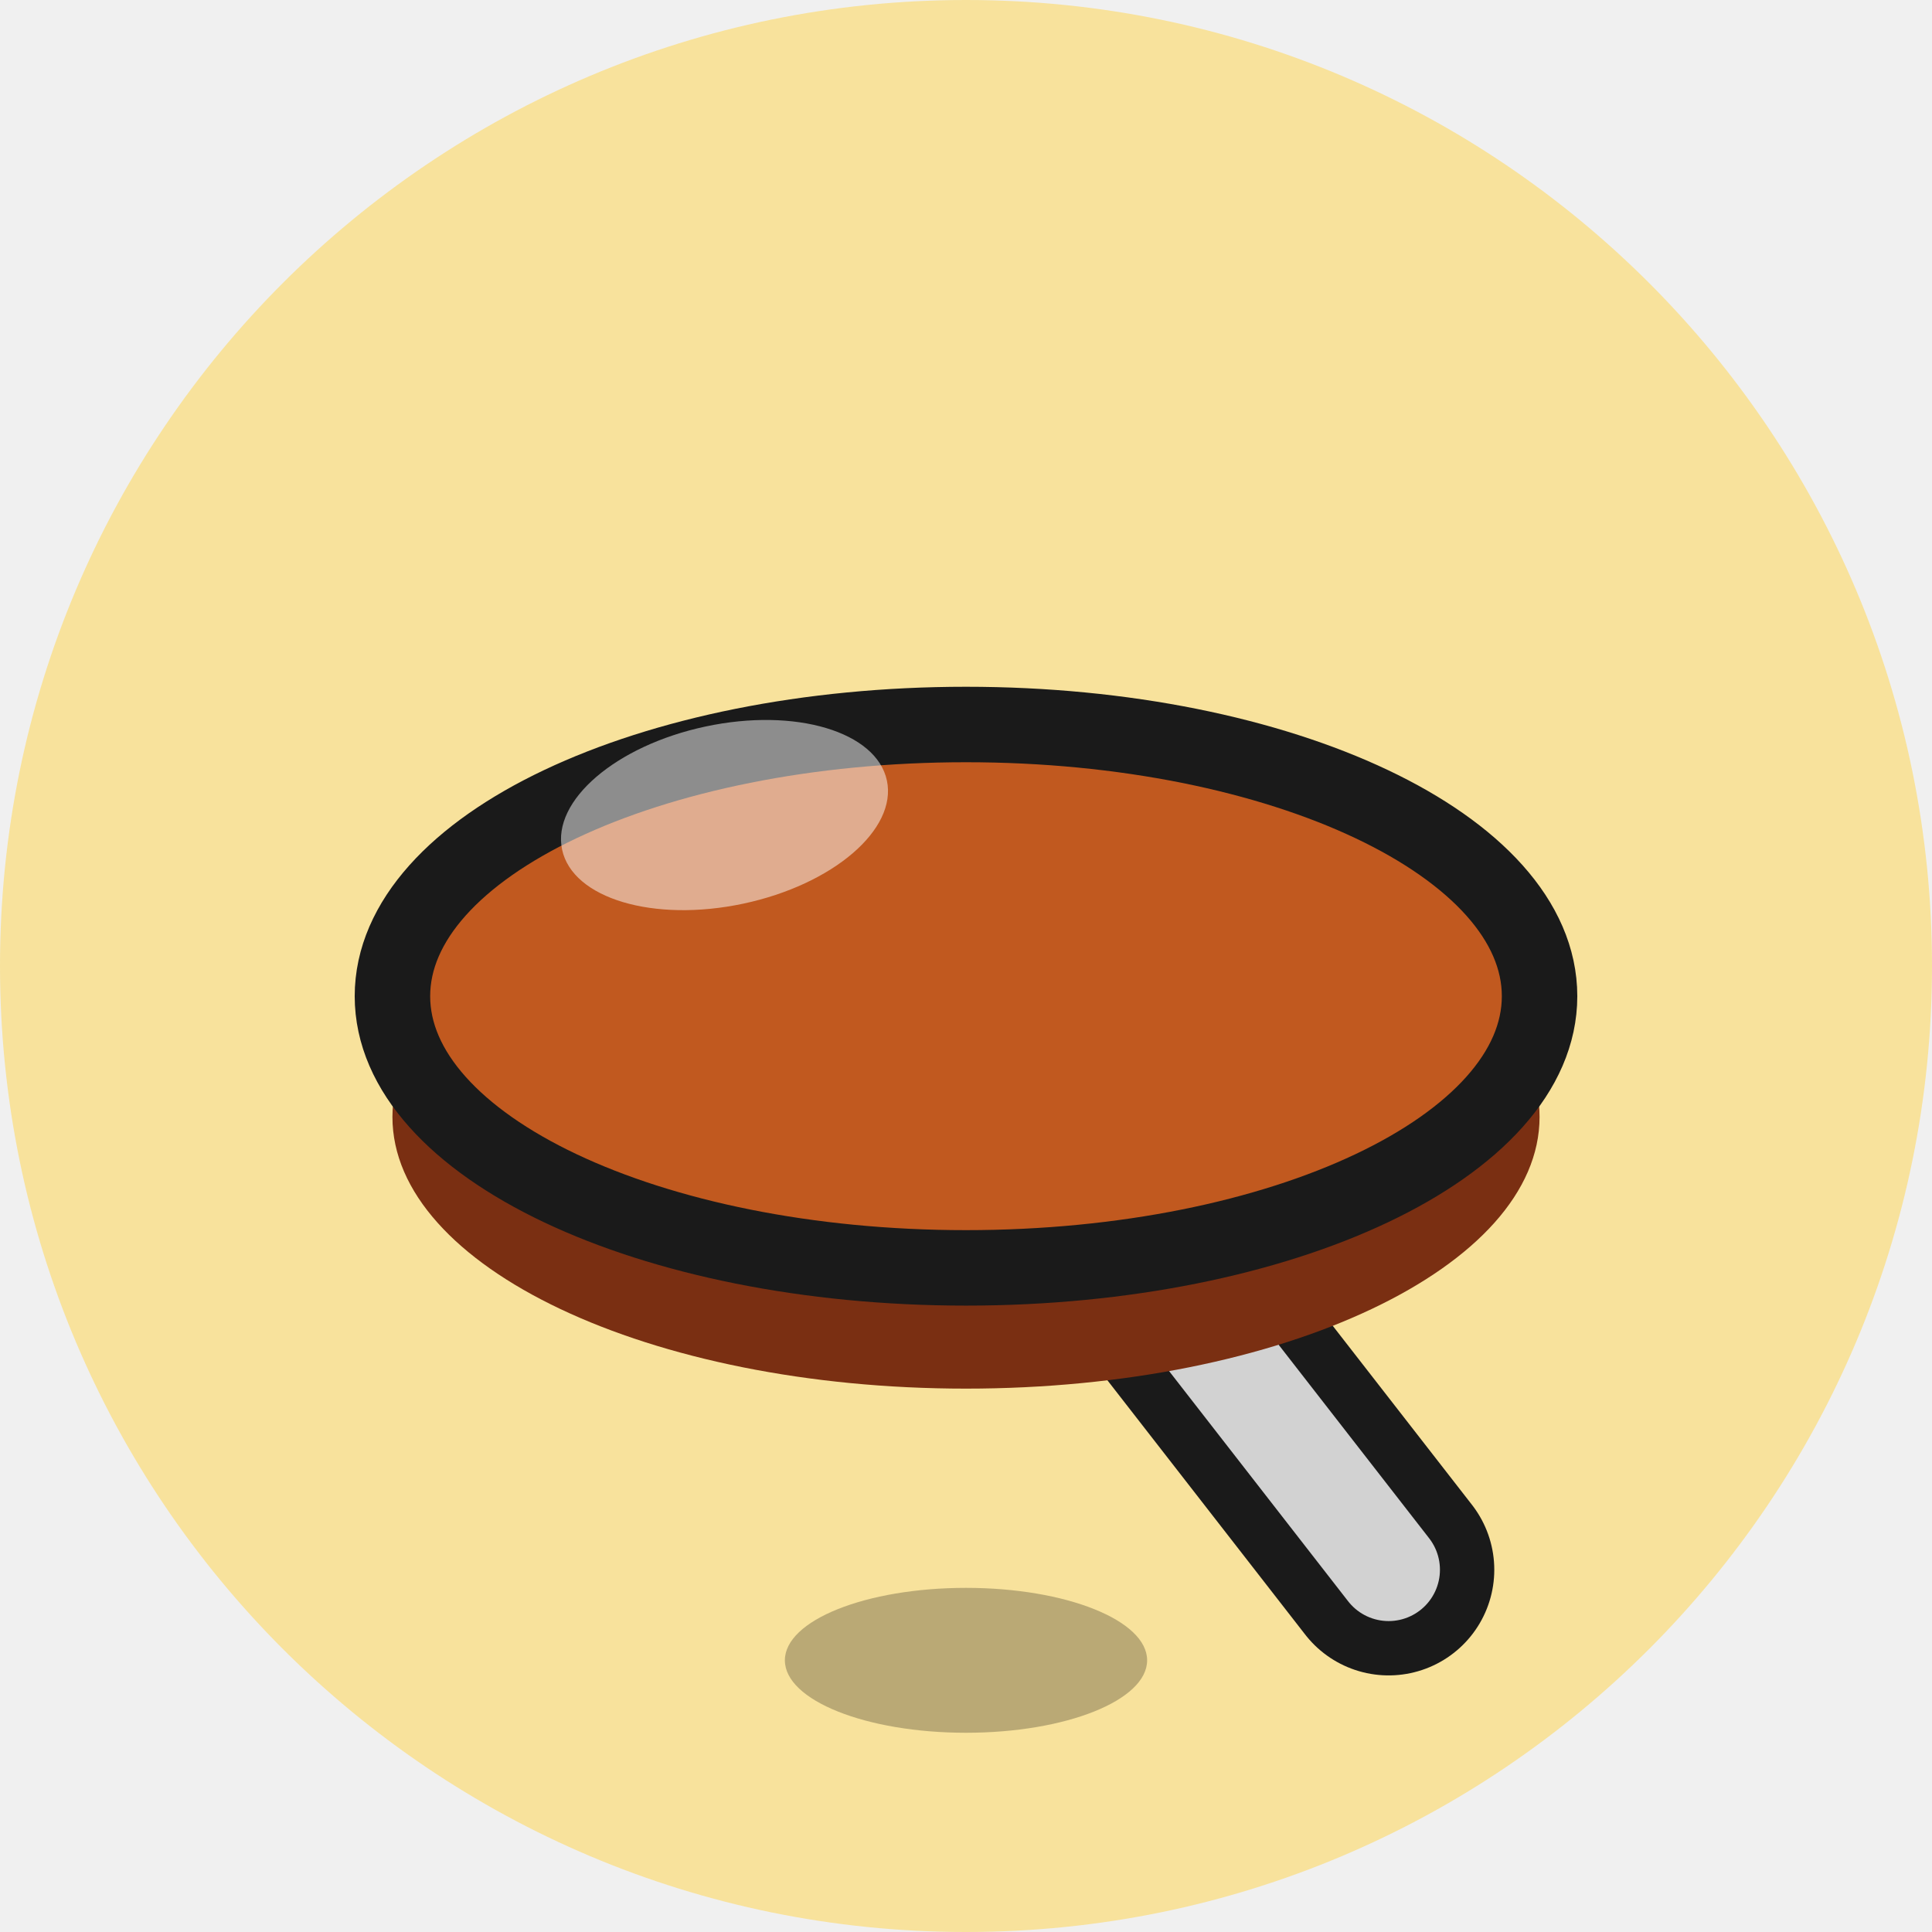
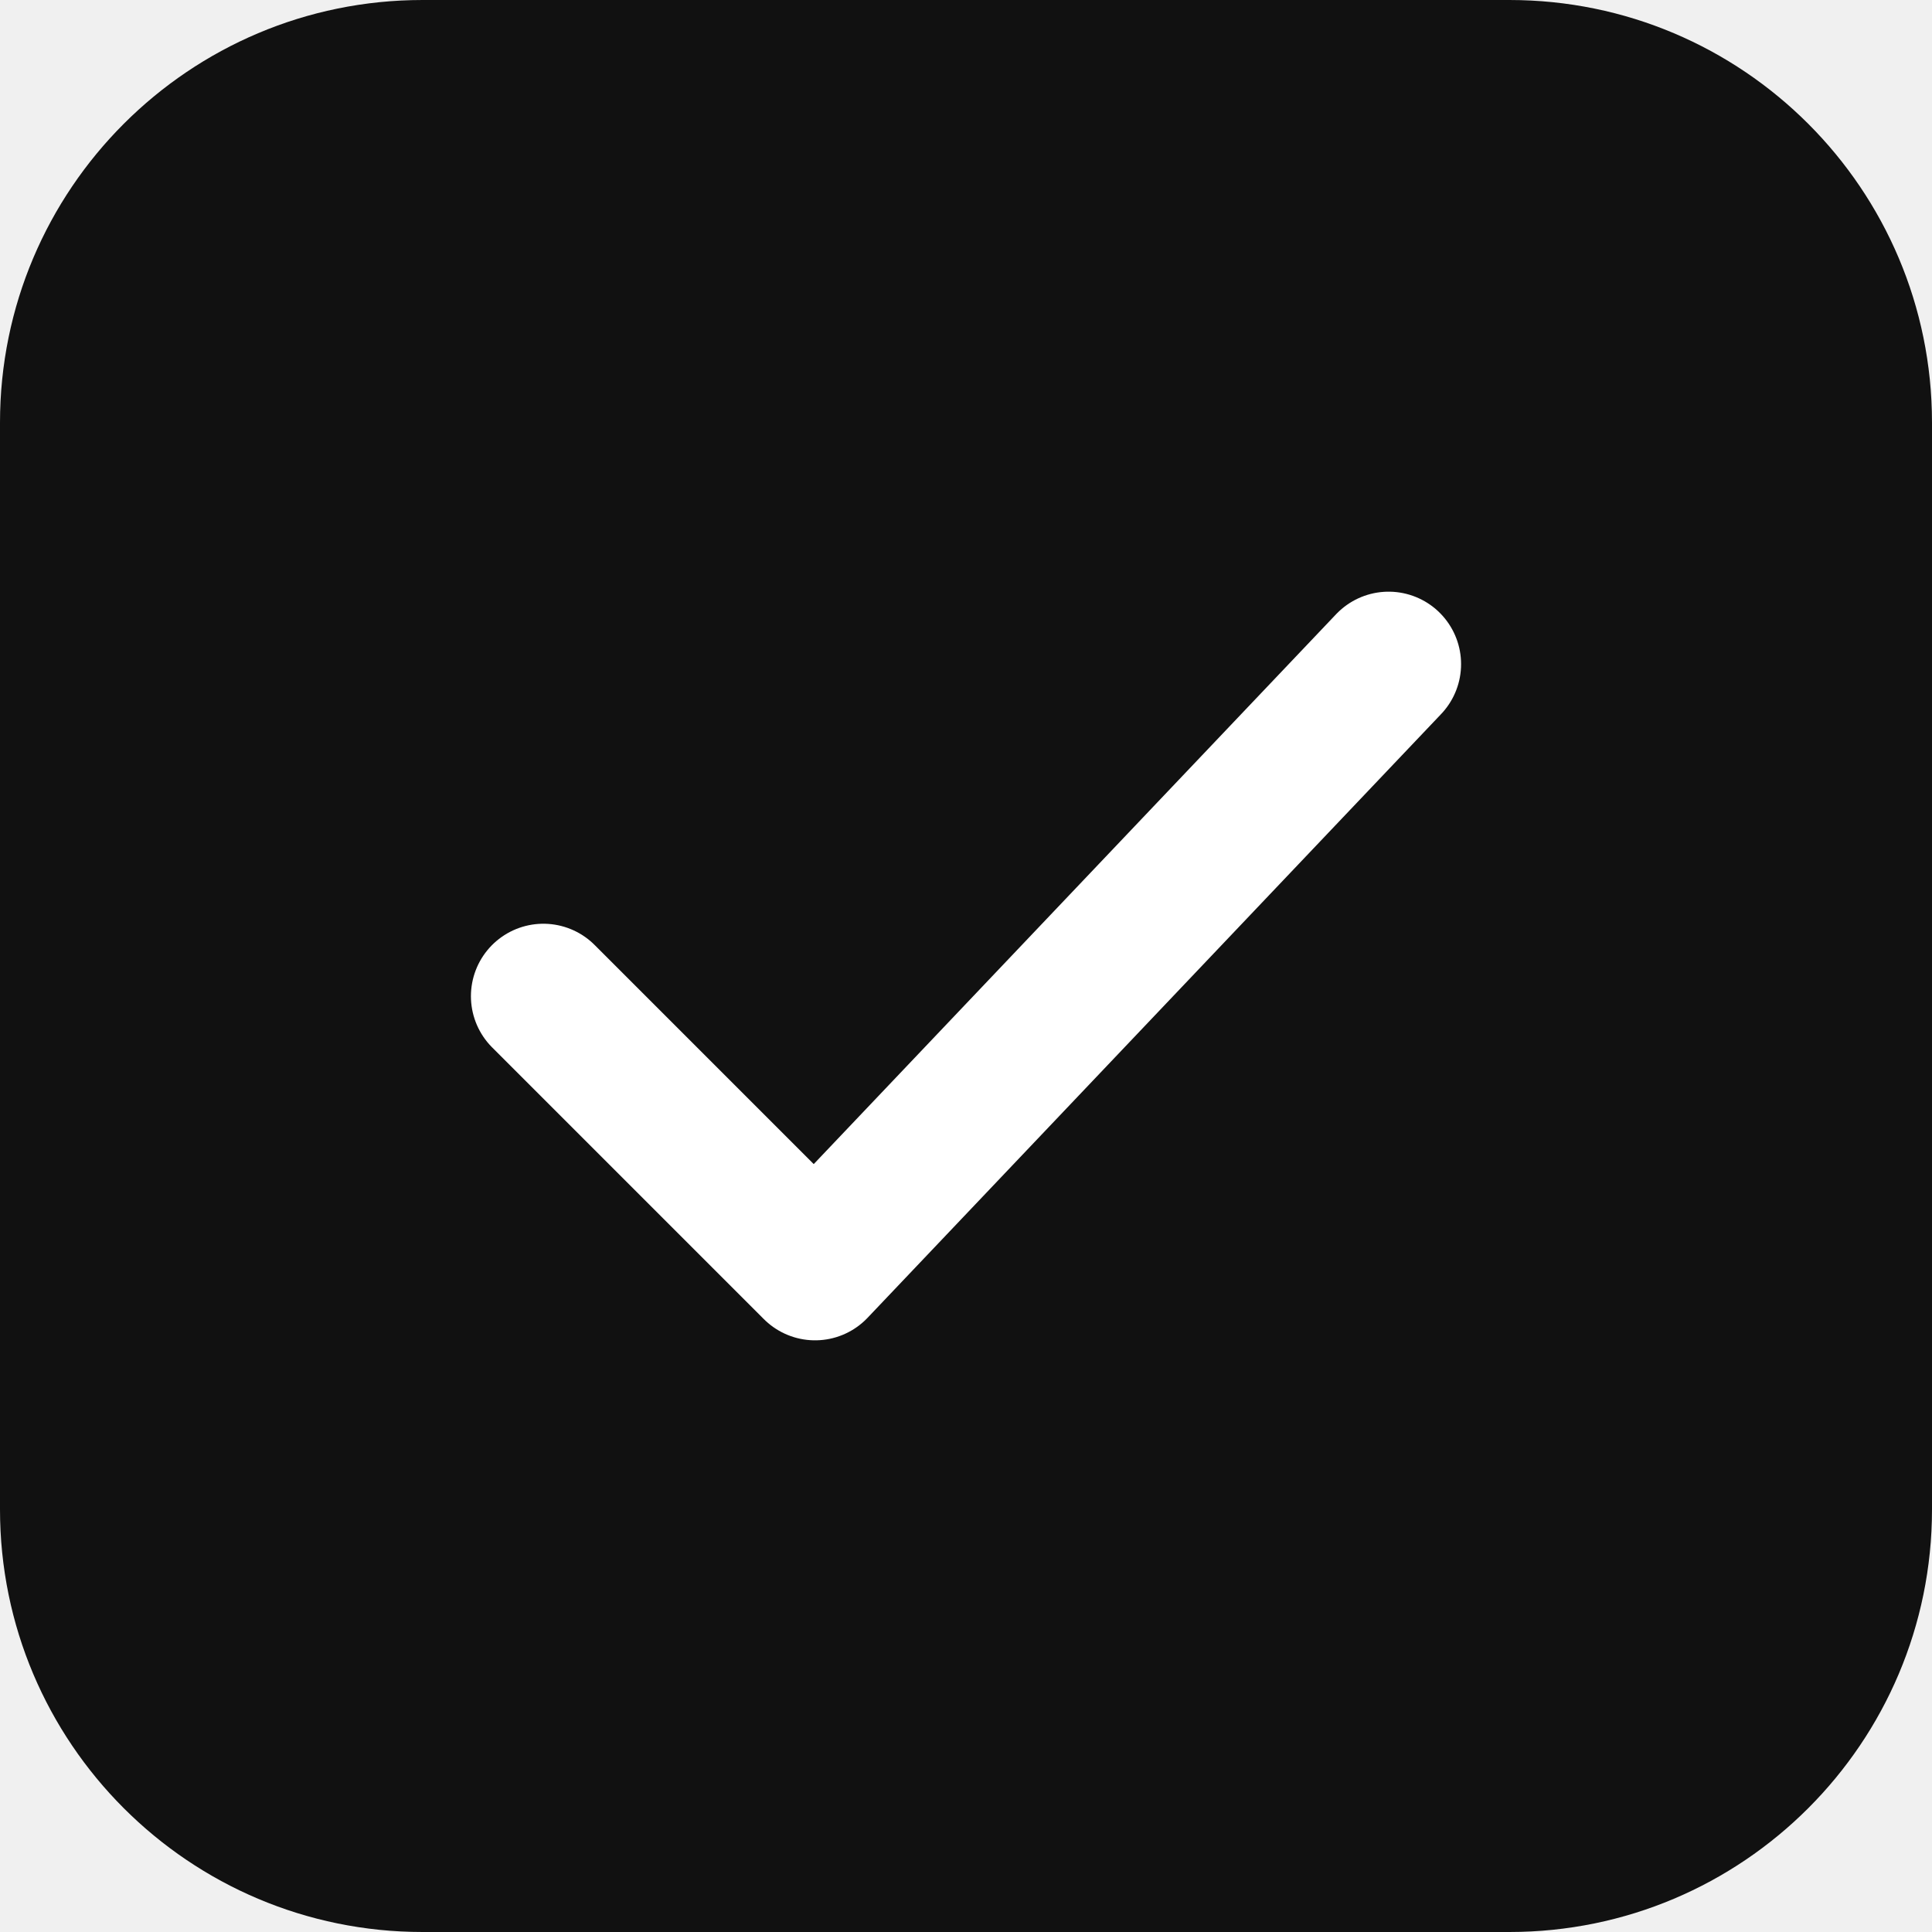
- <svg xmlns="http://www.w3.org/2000/svg" viewBox="0 0 64 64">
-   <circle cx="32" cy="32" r="32" fill="#F8E29C" />
-   <ellipse cx="32" cy="55" rx="6" ry="2.4" fill="rgba(0,0,0,0.25)" />
-   <path d="M32 34 L46 52" stroke="#1a1a1a" stroke-width="7" stroke-linecap="round" />
-   <path d="M32 34 L46 52" stroke="#D2D2D2" stroke-width="3.4" stroke-linecap="round" />
-   <ellipse cx="32" cy="37" rx="19" ry="9" fill="#7A2F12" />
-   <ellipse cx="32" cy="33" rx="19" ry="9" fill="#C1591F" stroke="#1a1a1a" stroke-width="2.5" />
-   <ellipse cx="24" cy="27" rx="5.5" ry="3" fill="#fff" opacity="0.5" transform="rotate(-12 24 27)" />
+ <svg xmlns="http://www.w3.org/2000/svg" viewBox="0 0 32 32">
+   <rect width="32" height="32" rx="7" fill="#111111" />
+   <path d="M9 16.5l4.5 4.5L23 11" stroke="#FFFFFF" stroke-width="2.4" fill="none" stroke-linecap="round" stroke-linejoin="round" />
</svg>
